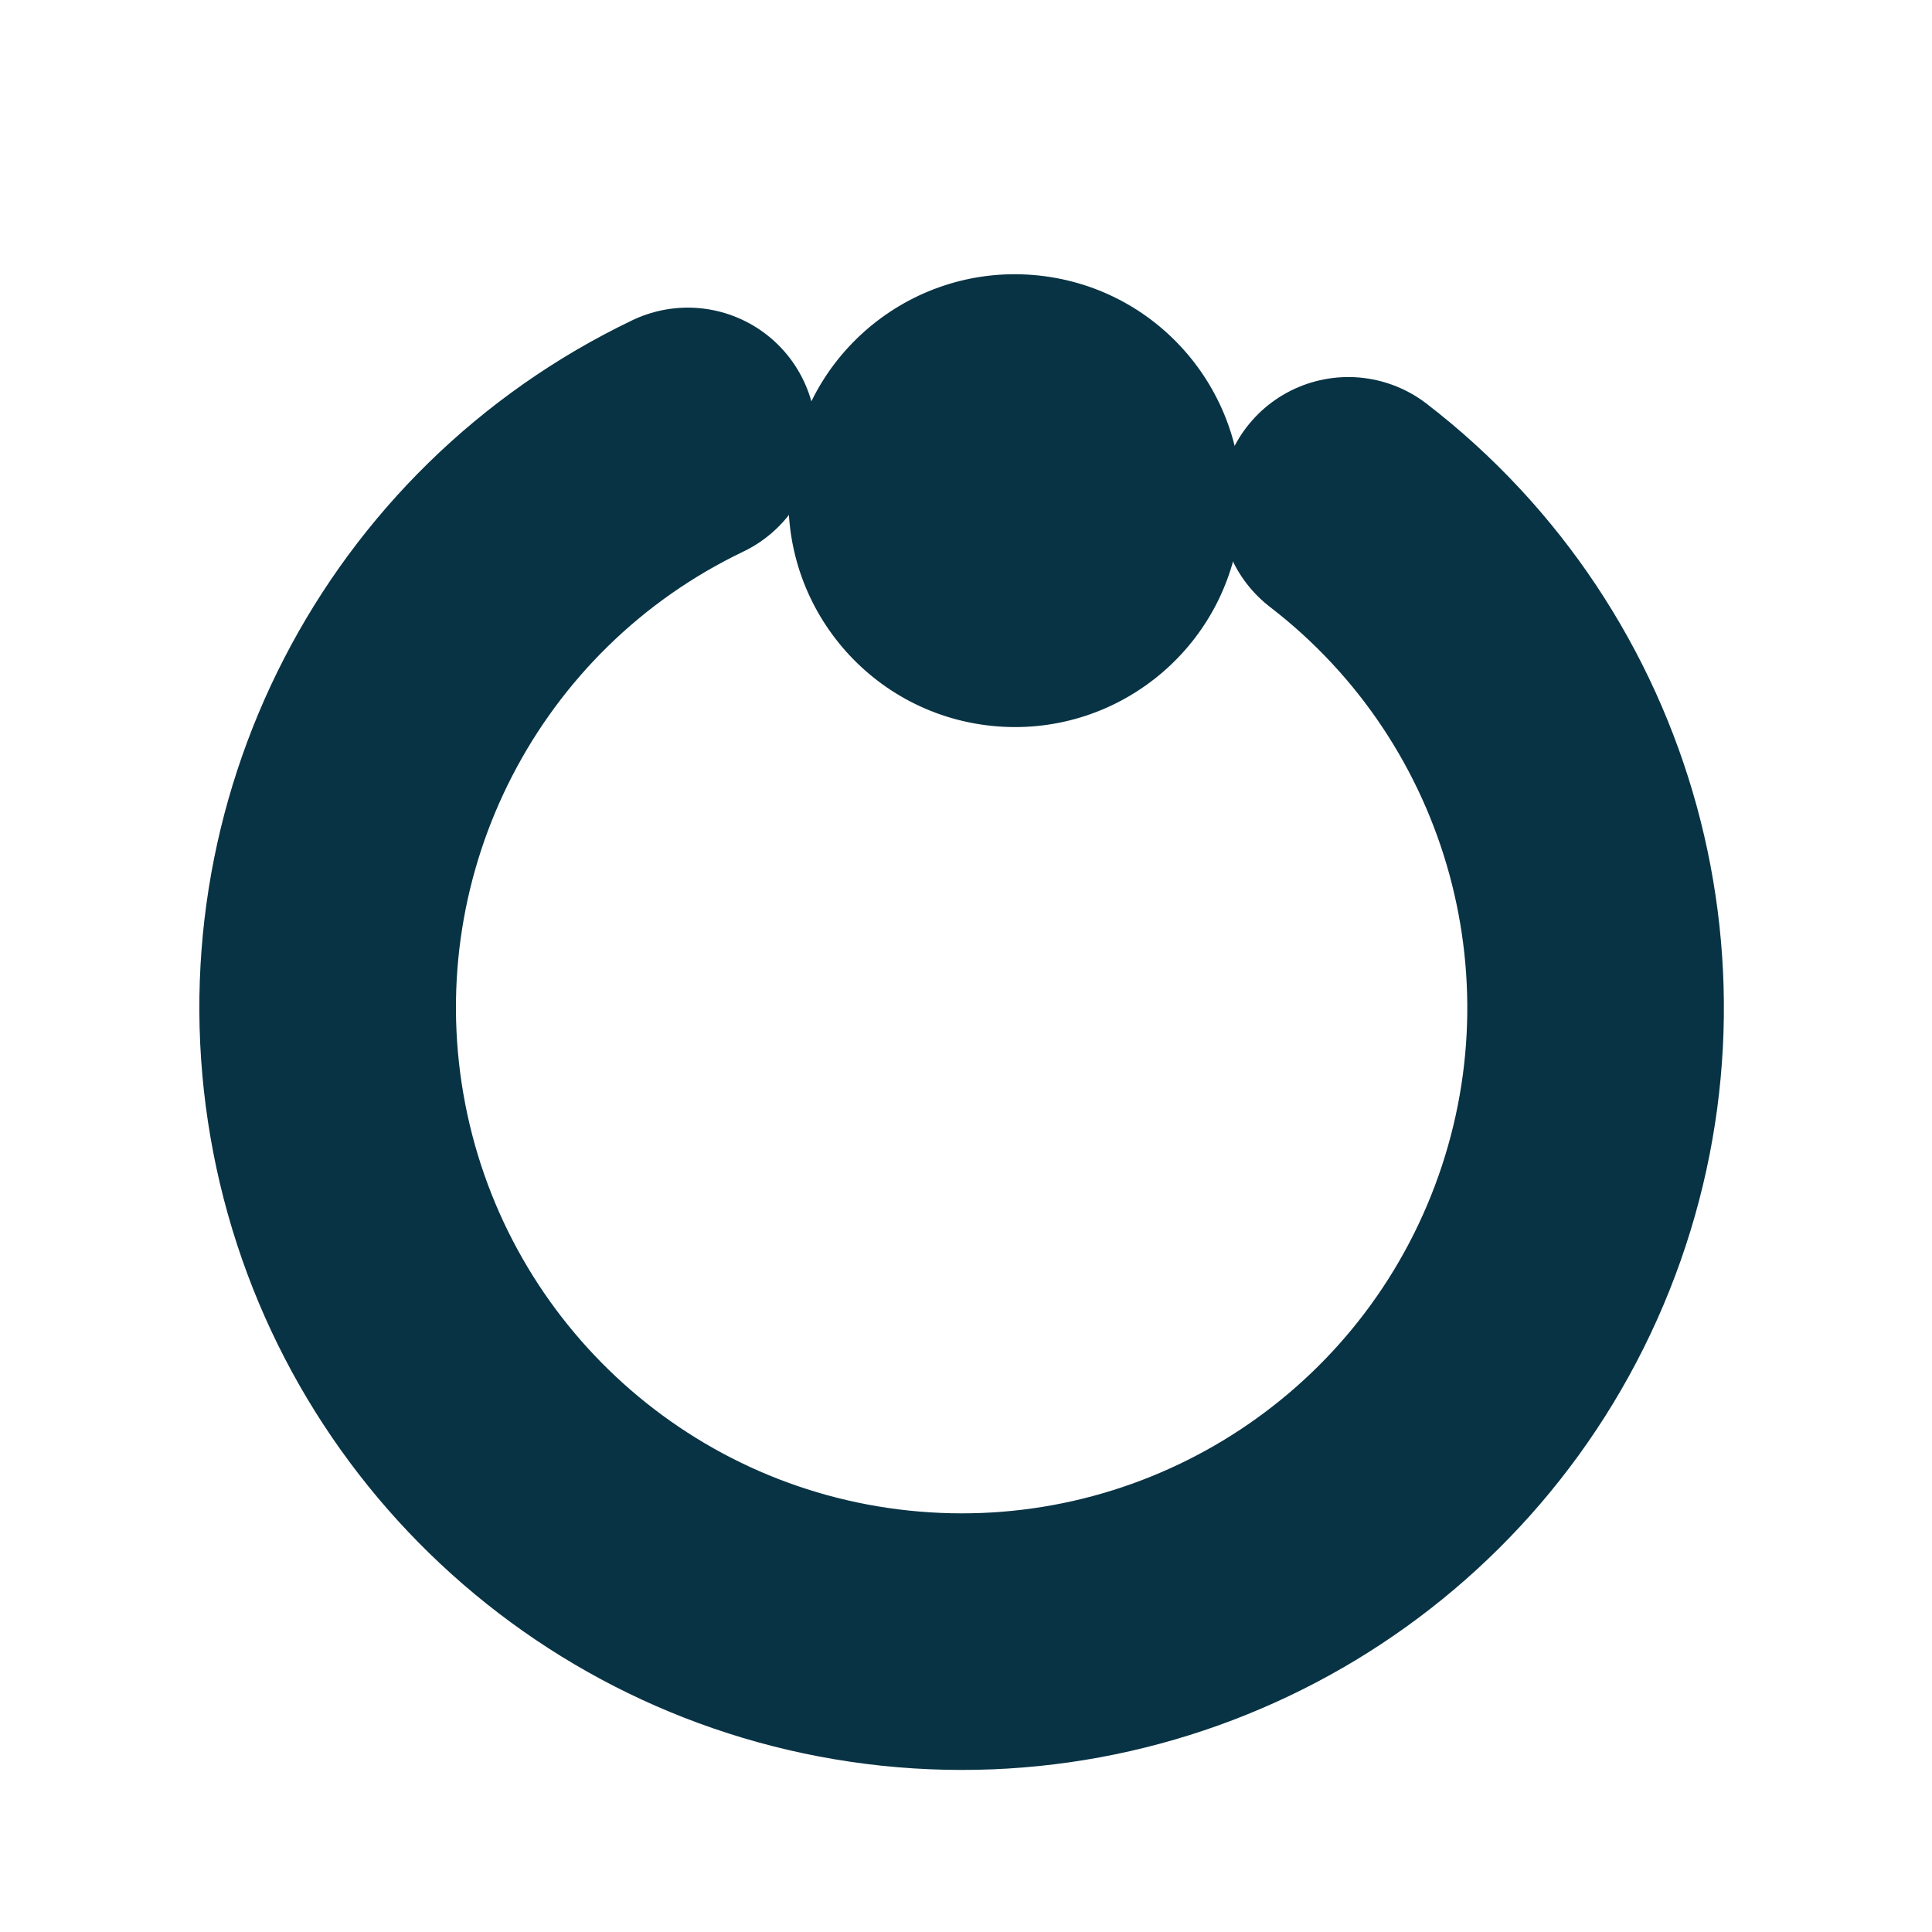
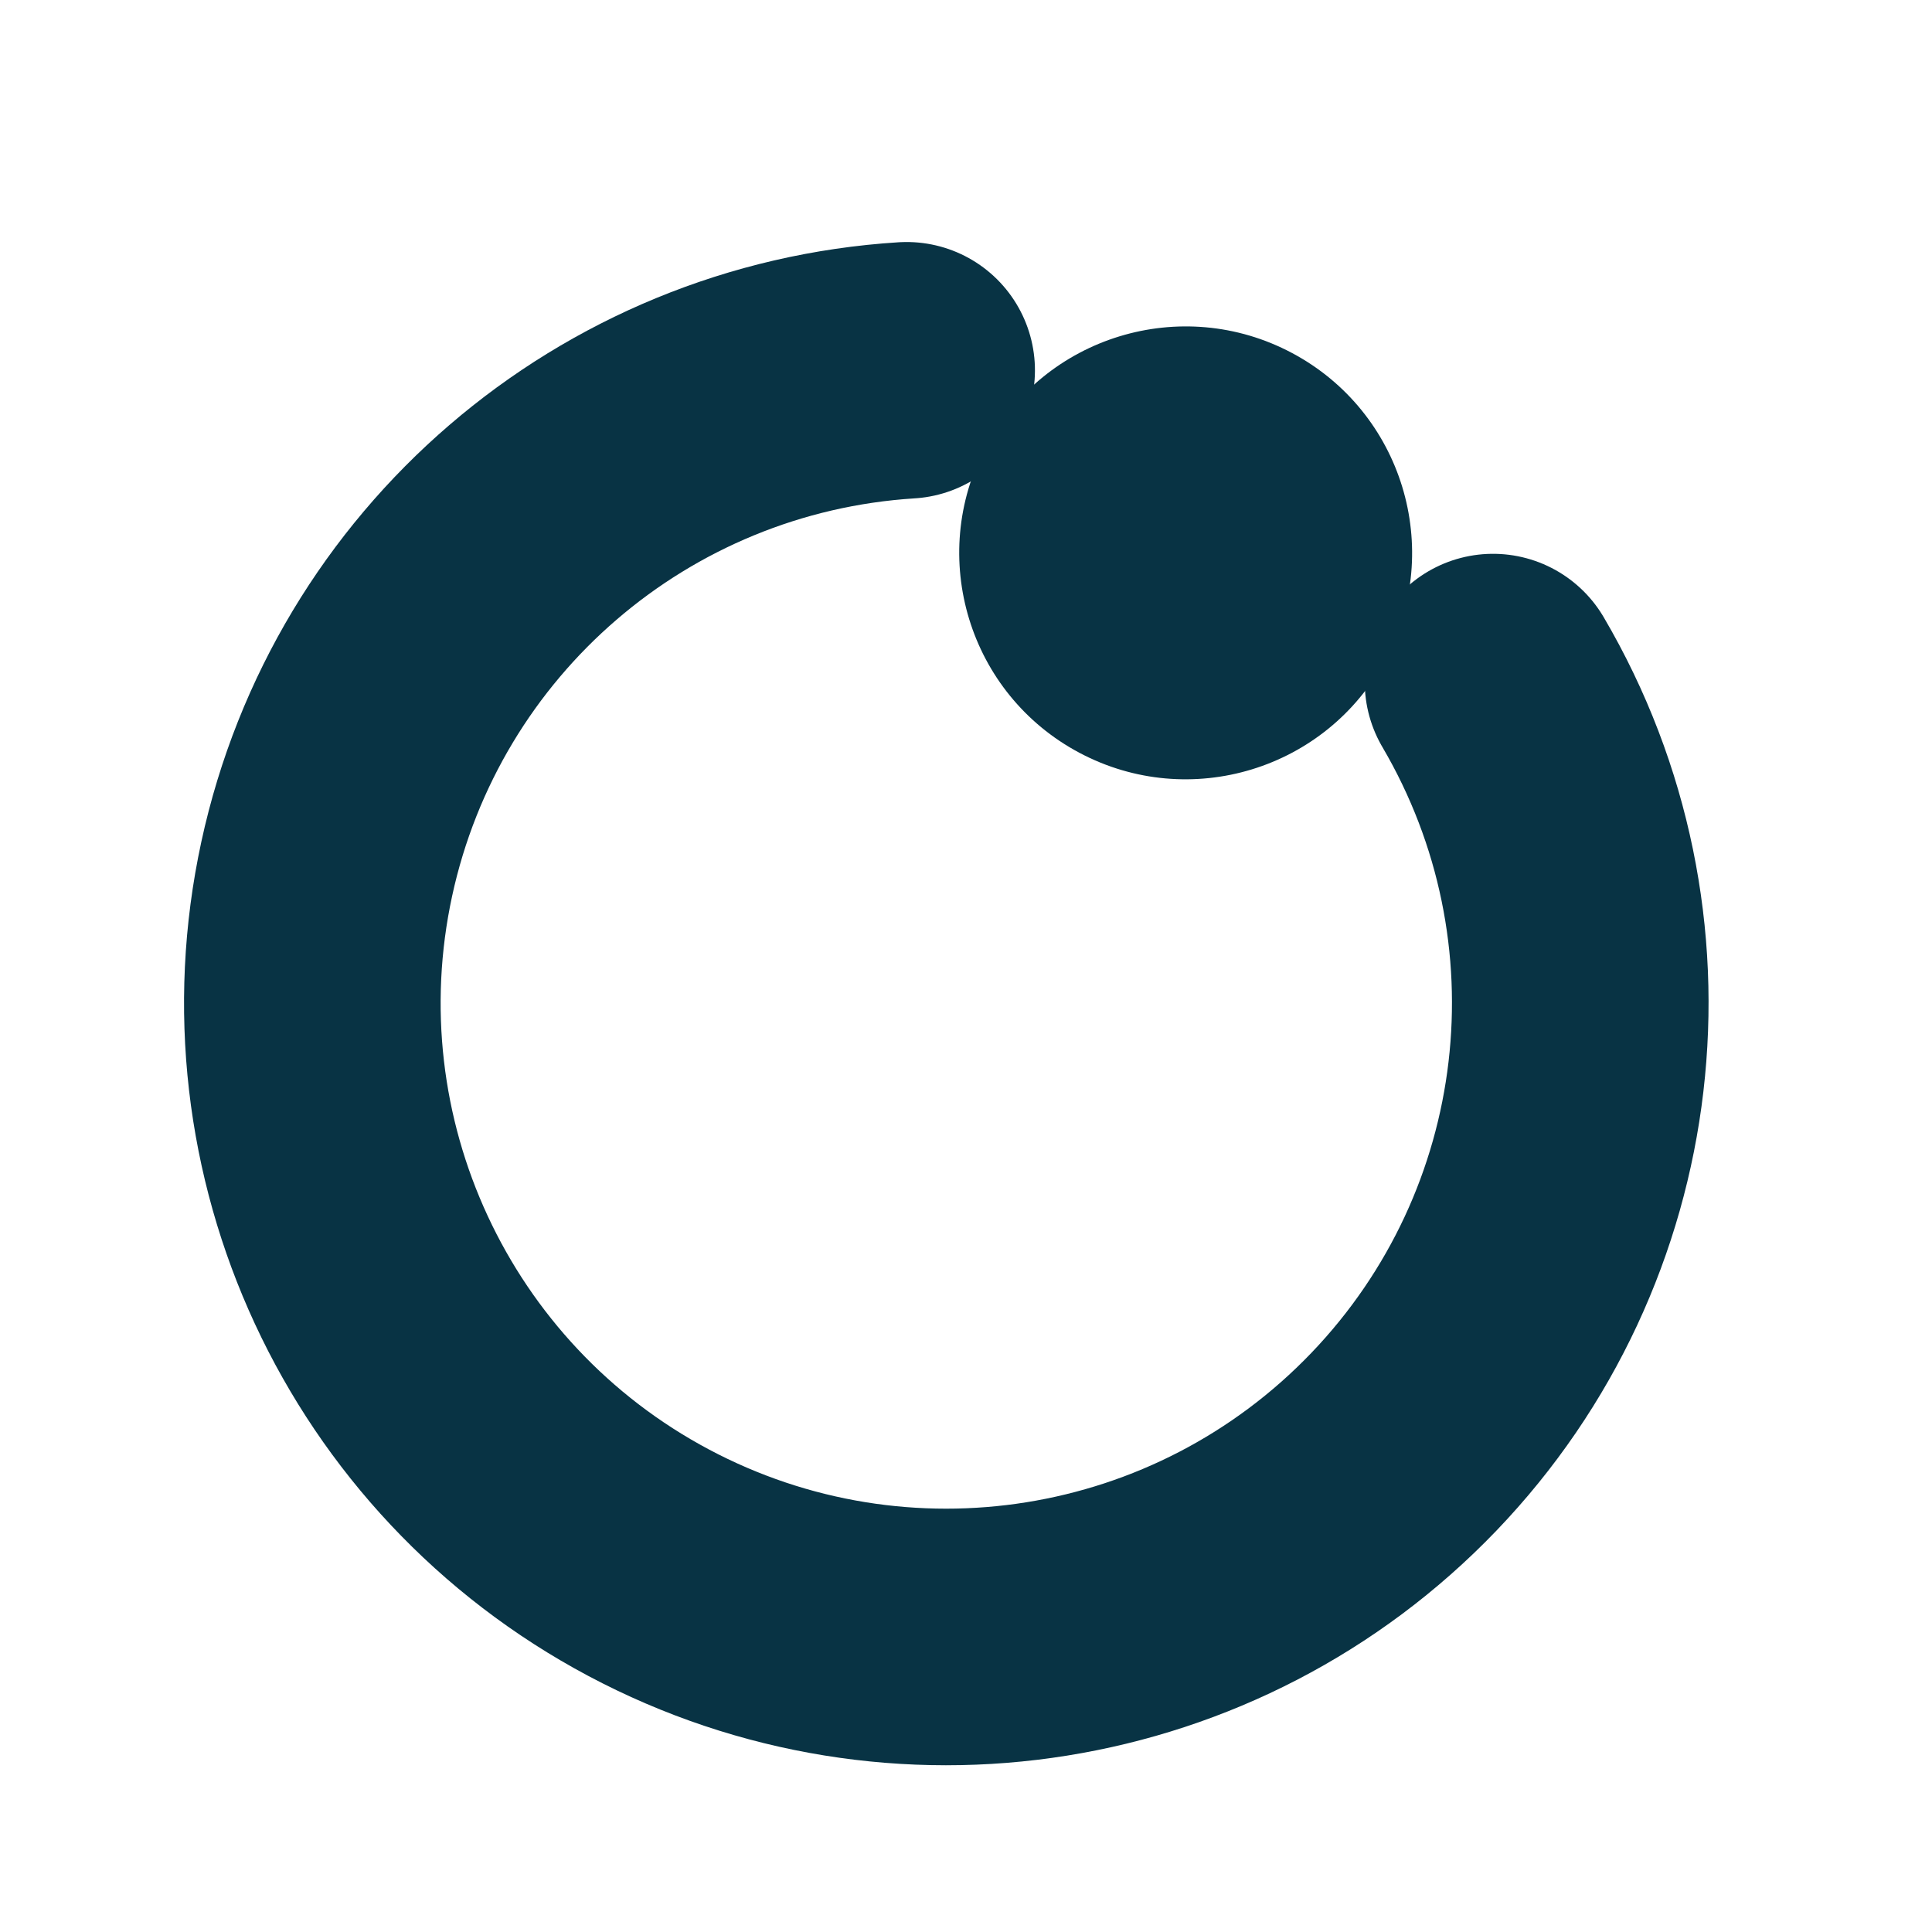
<svg xmlns="http://www.w3.org/2000/svg" viewBox="0 0 256 256" role="img" aria-label="Zyuka mark">
-   <g transform="rotate(6 128 128)" fill="#083344">
+   <g transform="rotate(28 128 128)" fill="#083344">
    <path d="M 172,62 A 84,84 0 1 1 84,62" fill="none" stroke="#083344" stroke-width="34" stroke-linecap="round" />
    <circle cx="128" cy="66" r="30" />
  </g>
</svg>
